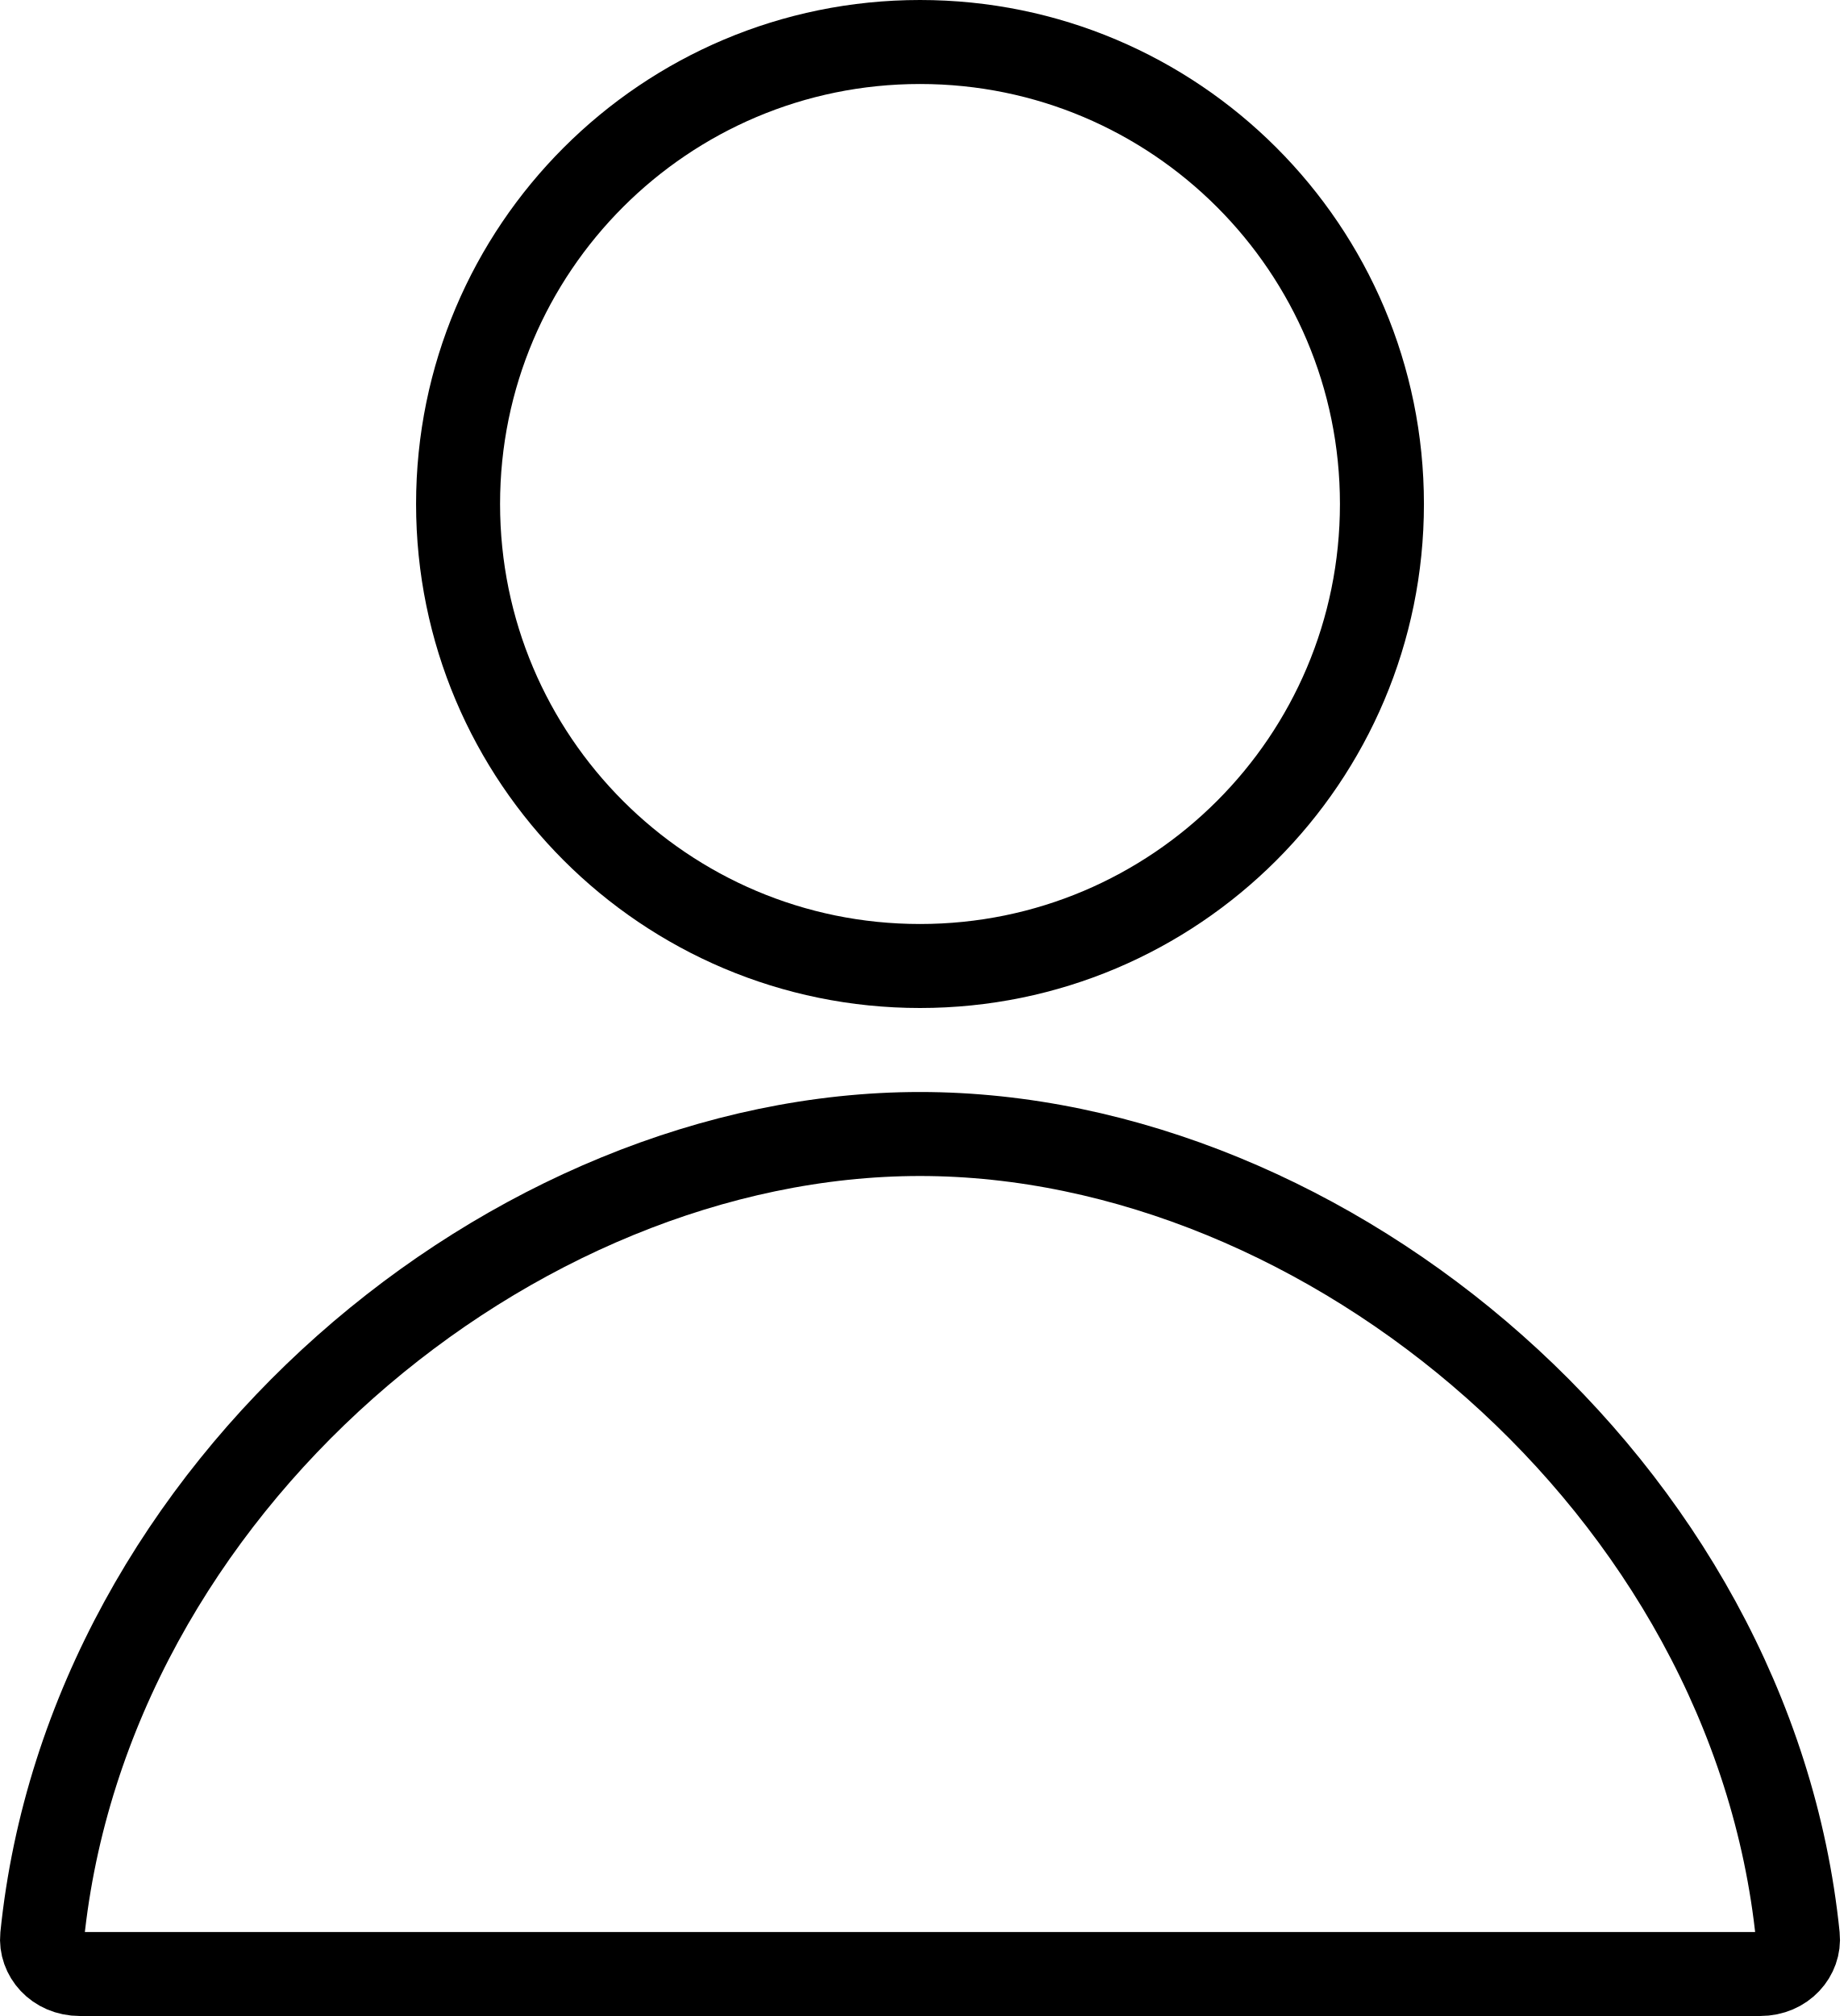
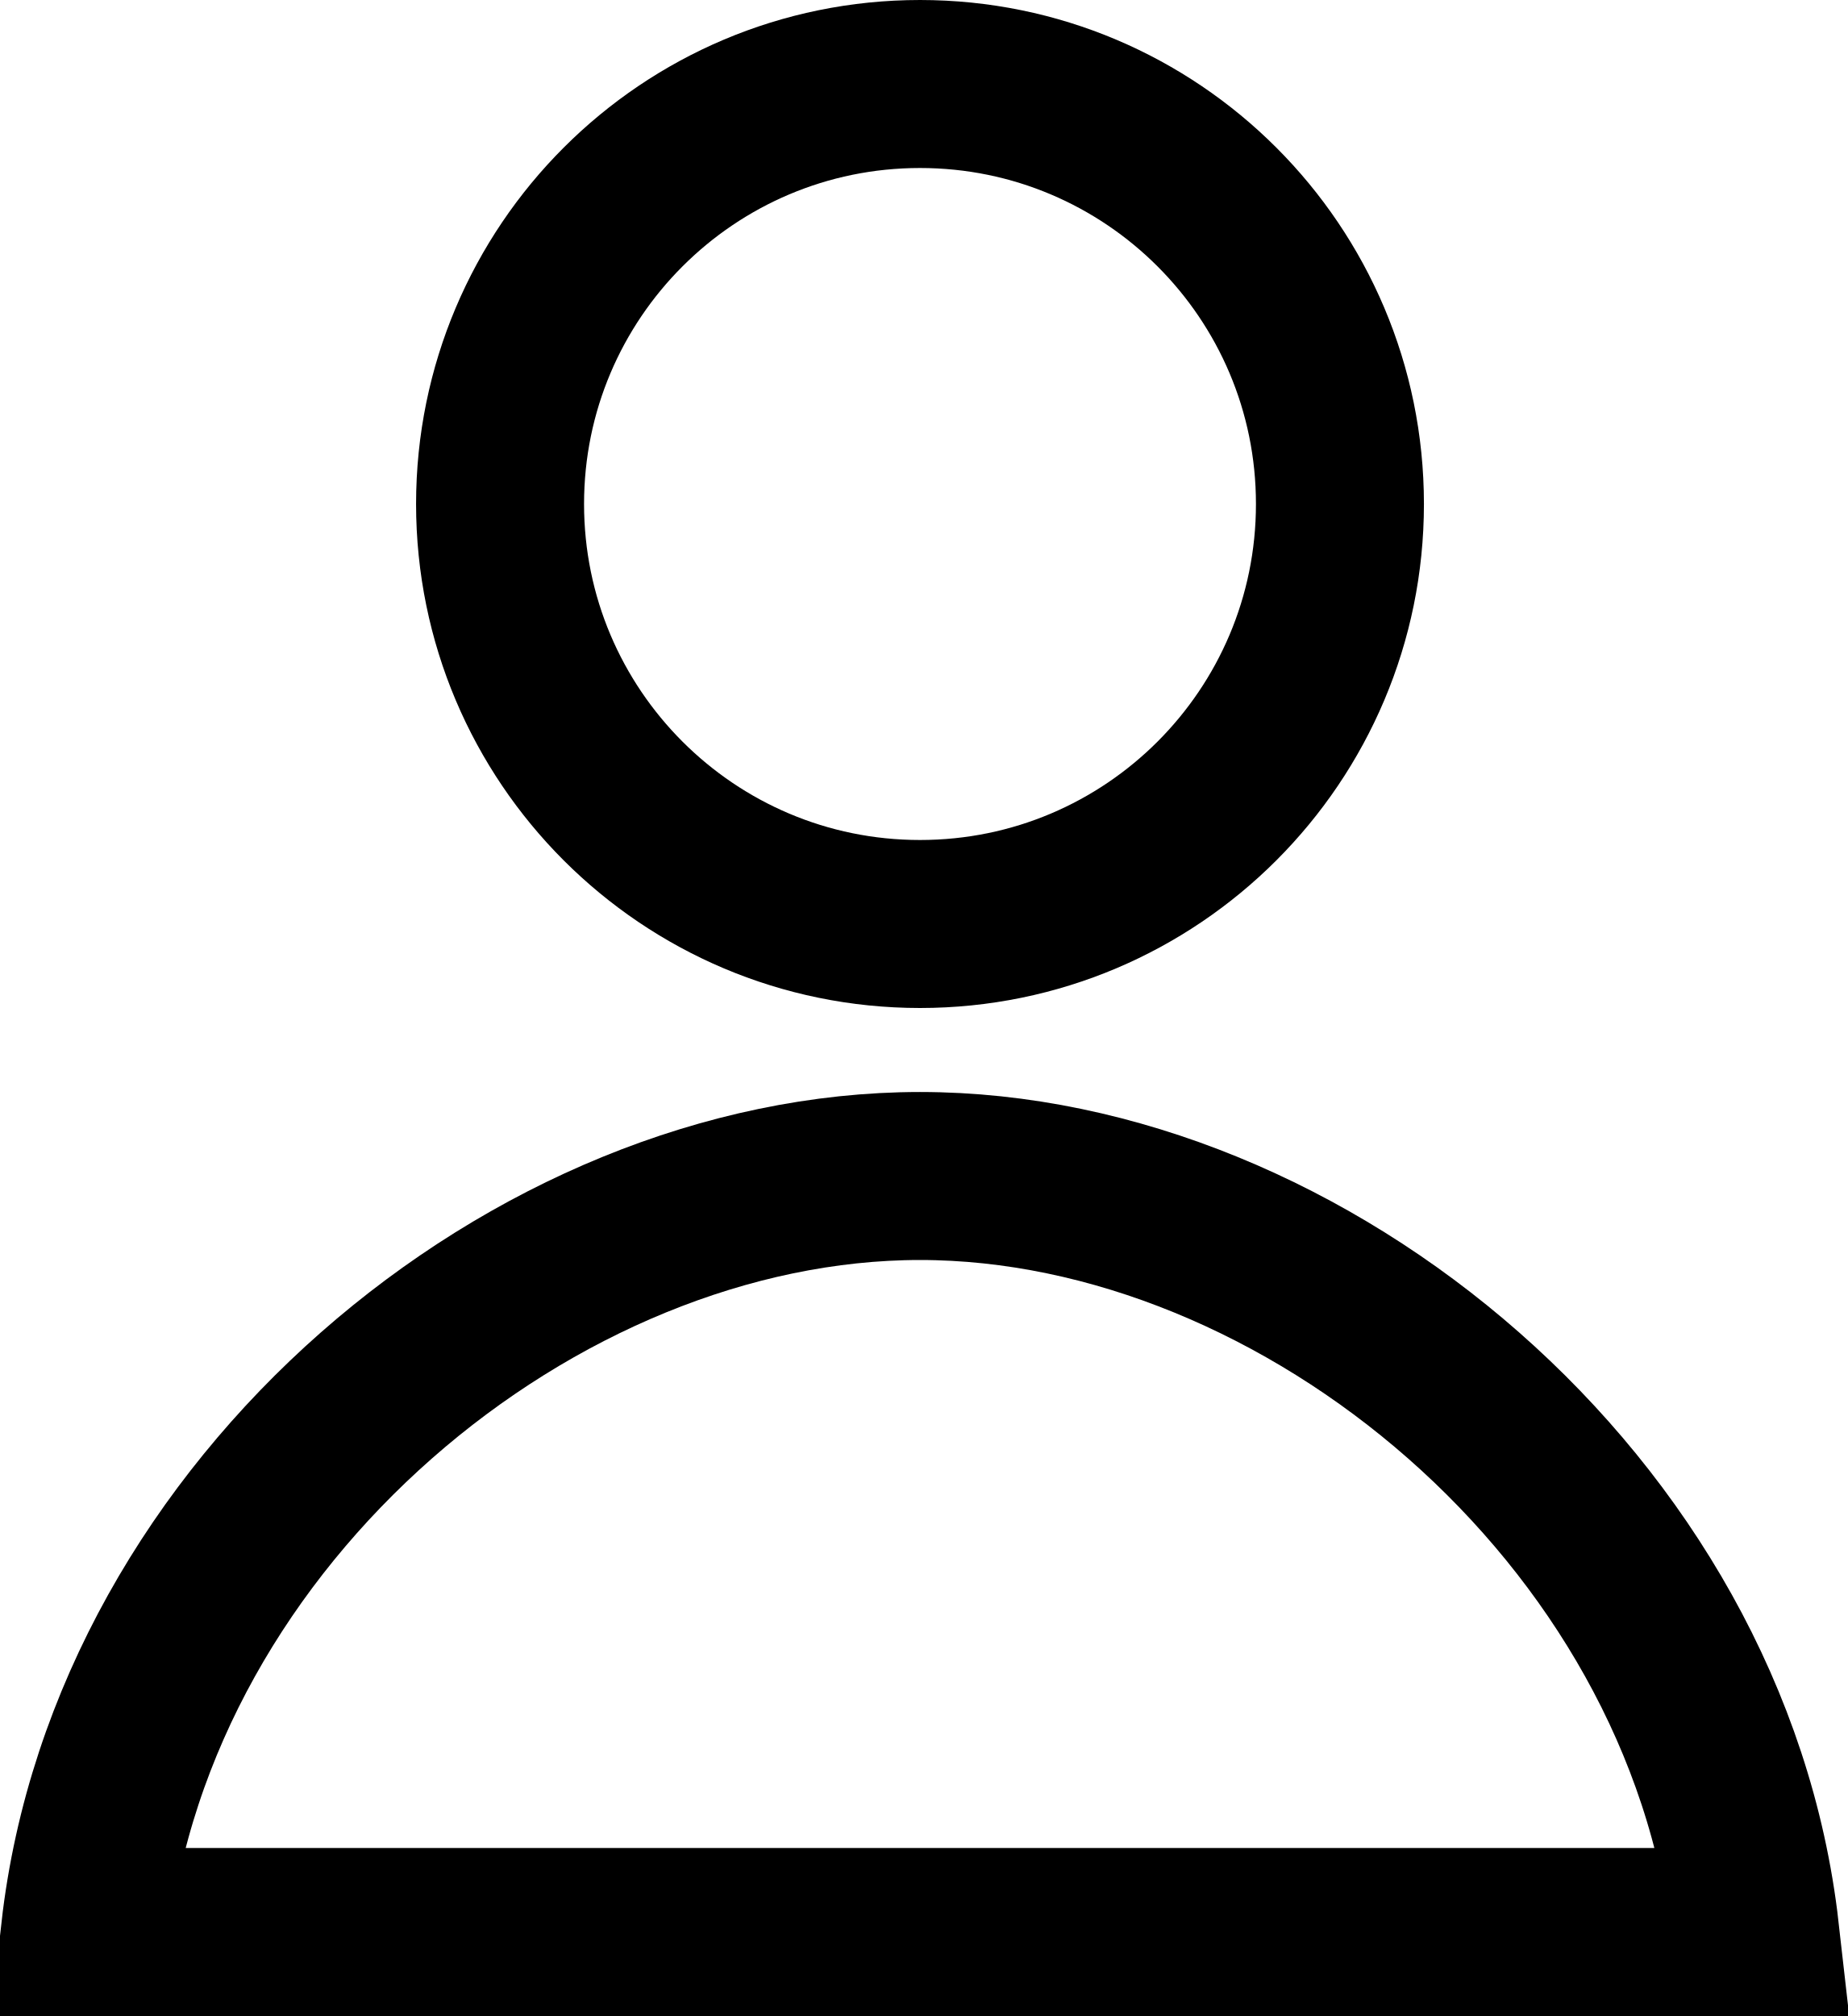
<svg xmlns="http://www.w3.org/2000/svg" width="22" height="24" viewBox="0 0 22 24" fill="none">
-   <path d="M16.454 6C16.454 9.038 13.992 11.5 10.954 11.5C7.917 11.5 5.454 9.038 5.454 6C5.454 2.962 7.917 0.5 10.954 0.5C13.992 0.5 16.454 2.962 16.454 6ZM21.406 23.052C21.429 23.274 21.245 23.5 20.956 23.5H10.954H0.952C0.663 23.5 0.48 23.274 0.502 23.052C1.045 17.708 6.102 13.5 10.954 13.5C15.807 13.5 20.863 17.708 21.406 23.052Z" stroke="black" />
+   <path d="M15.954 6C15.954 8.761 13.716 11 10.954 11C8.193 11 5.954 8.761 5.954 6C5.954 3.239 8.193 1 10.954 1C13.716 1 15.954 3.239 15.954 6ZM10.954 14C15.527 14 20.328 17.968 20.898 23H10.954H1.011C1.58 17.968 6.381 14 10.954 14Z" stroke="black" stroke-width="2" />
</svg>
